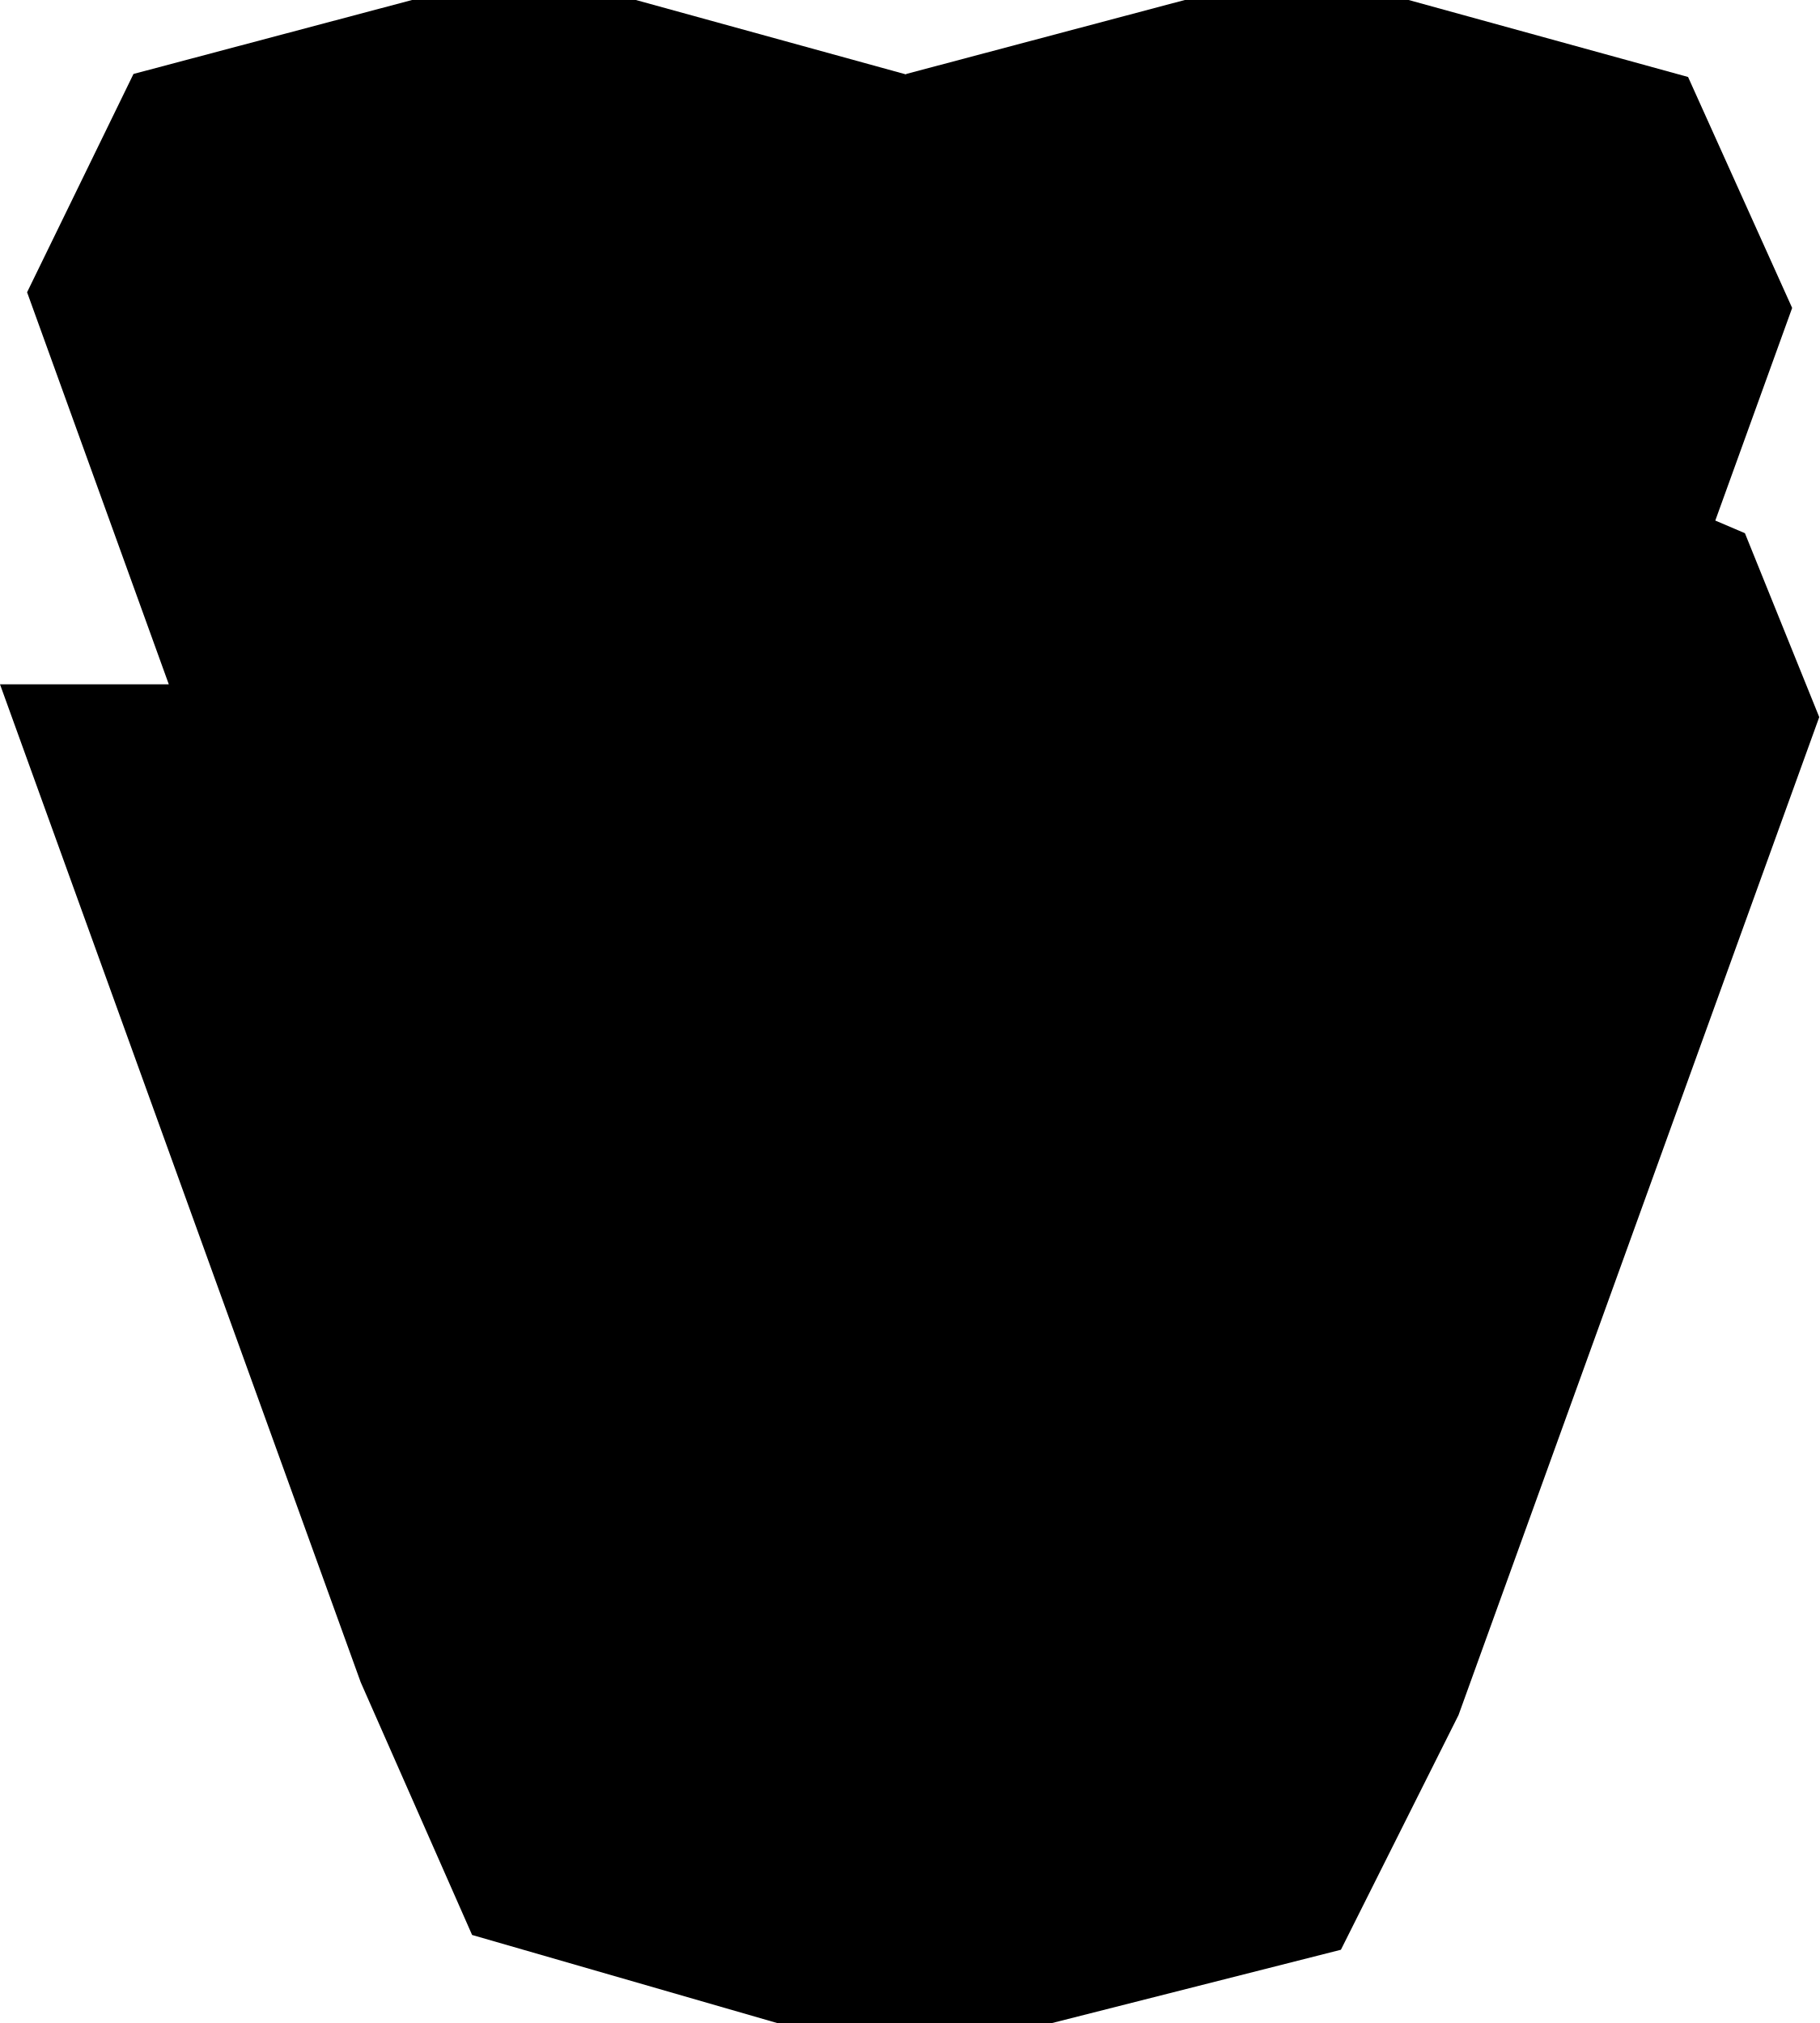
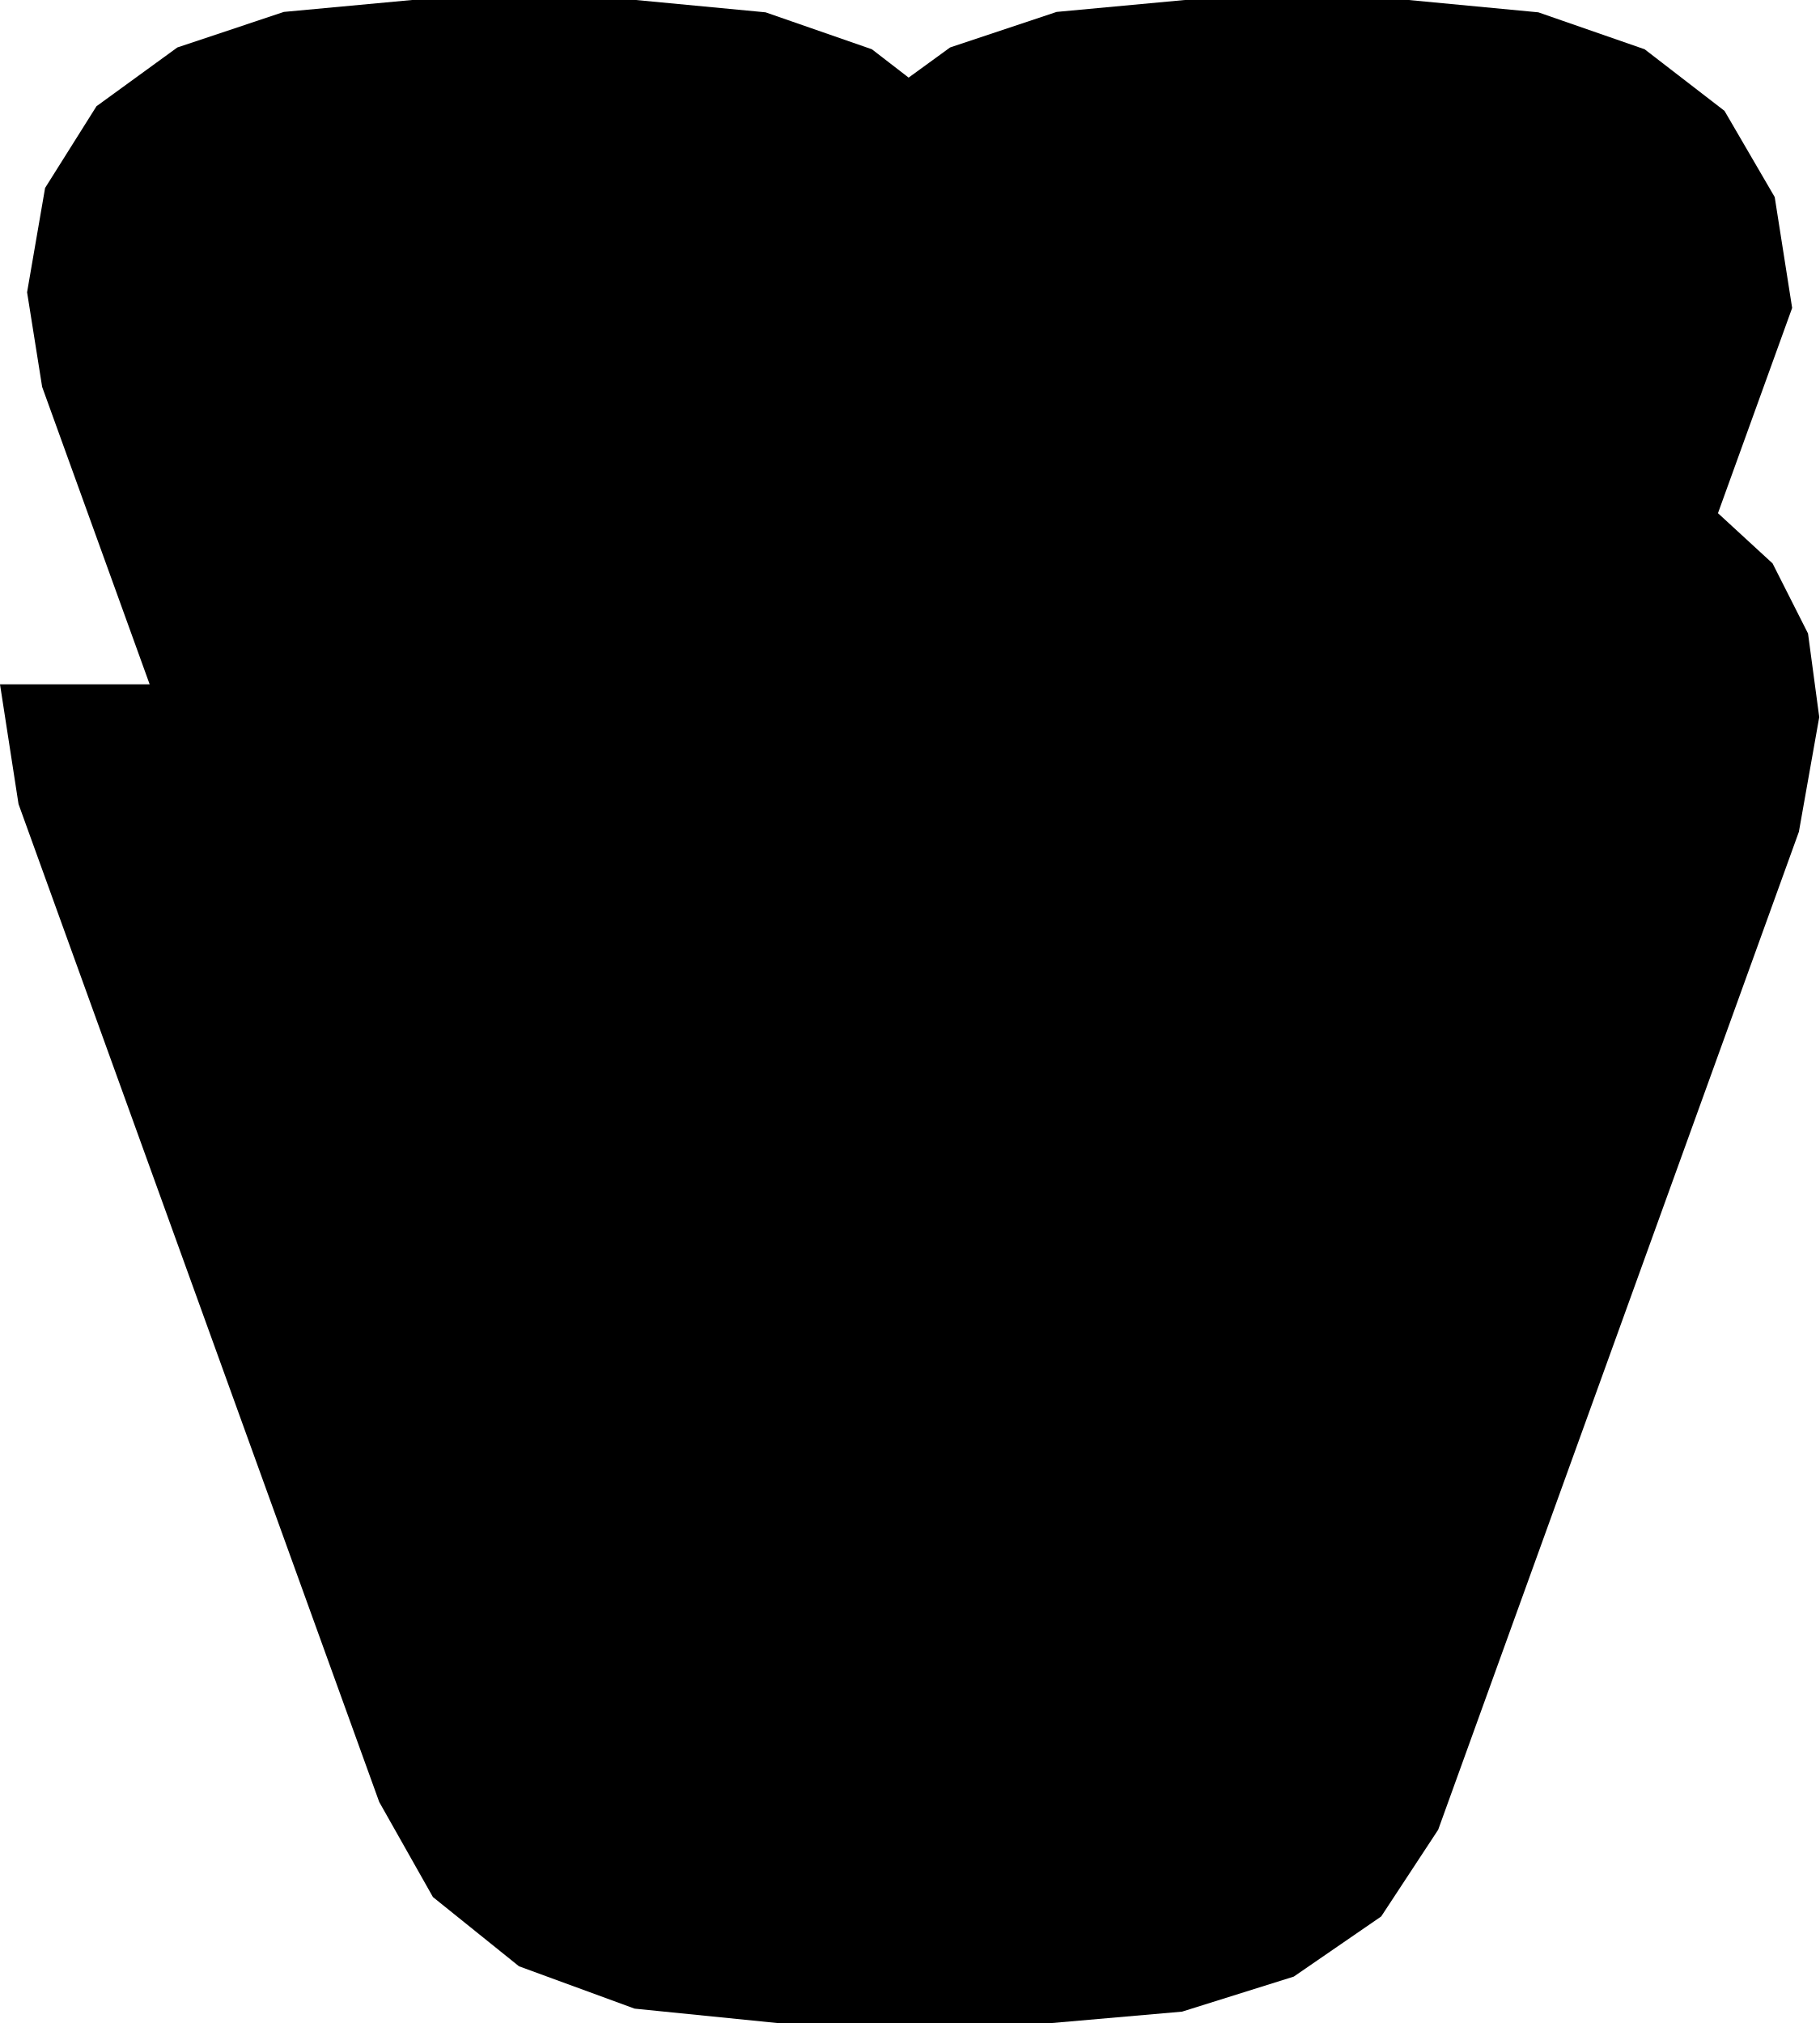
<svg xmlns="http://www.w3.org/2000/svg" viewBox="-190.188 -190.848 347.072 385.968">
-   <polygon points="-41.948,195.12 -100.122,178.324 -121.372,130.112 -190.188,-60.288 -157.985,-60.288 -185.02,-135.088 -164.722,-176.738 -111.58,-190.848 -68.876,-190.848 -17.341,-176.65 -17.298,-176.738 35.844,-190.848 78.548,-190.848 131.86,-176.16 151.716,-132.096 137.054,-91.53 142.706,-89.12 156.884,-54.032 88.068,136.368 65.628,181.146 10.548,195.12" />
+   <polygon points="-41.948,195.12 -69.113,192.38 -91.173,184.301 -107.594,171.09 -117.838,152.958 -186.654,-37.442 -190.188,-60.288 -161.637,-60.288 -161.637,-60.288 -182.148,-117.036 -185.02,-135.088 -181.586,-154.988 -171.781,-170.579 -156.349,-181.796 -136.034,-188.574 -111.58,-190.848 -68.876,-190.848 -44.137,-188.498 -23.85,-181.448 -16.841,-176.042 -8.925,-181.796 11.39,-188.574 35.844,-190.848 78.548,-190.848 103.287,-188.498 123.574,-181.448 138.808,-169.697 148.389,-153.247 151.716,-132.096 137.563,-92.938 147.98,-83.356 154.743,-69.986 156.884,-54.032 153,-32.15 84.184,158.25 73.315,174.792 56.636,186.268 35.322,192.953 10.548,195.12" />
</svg>
